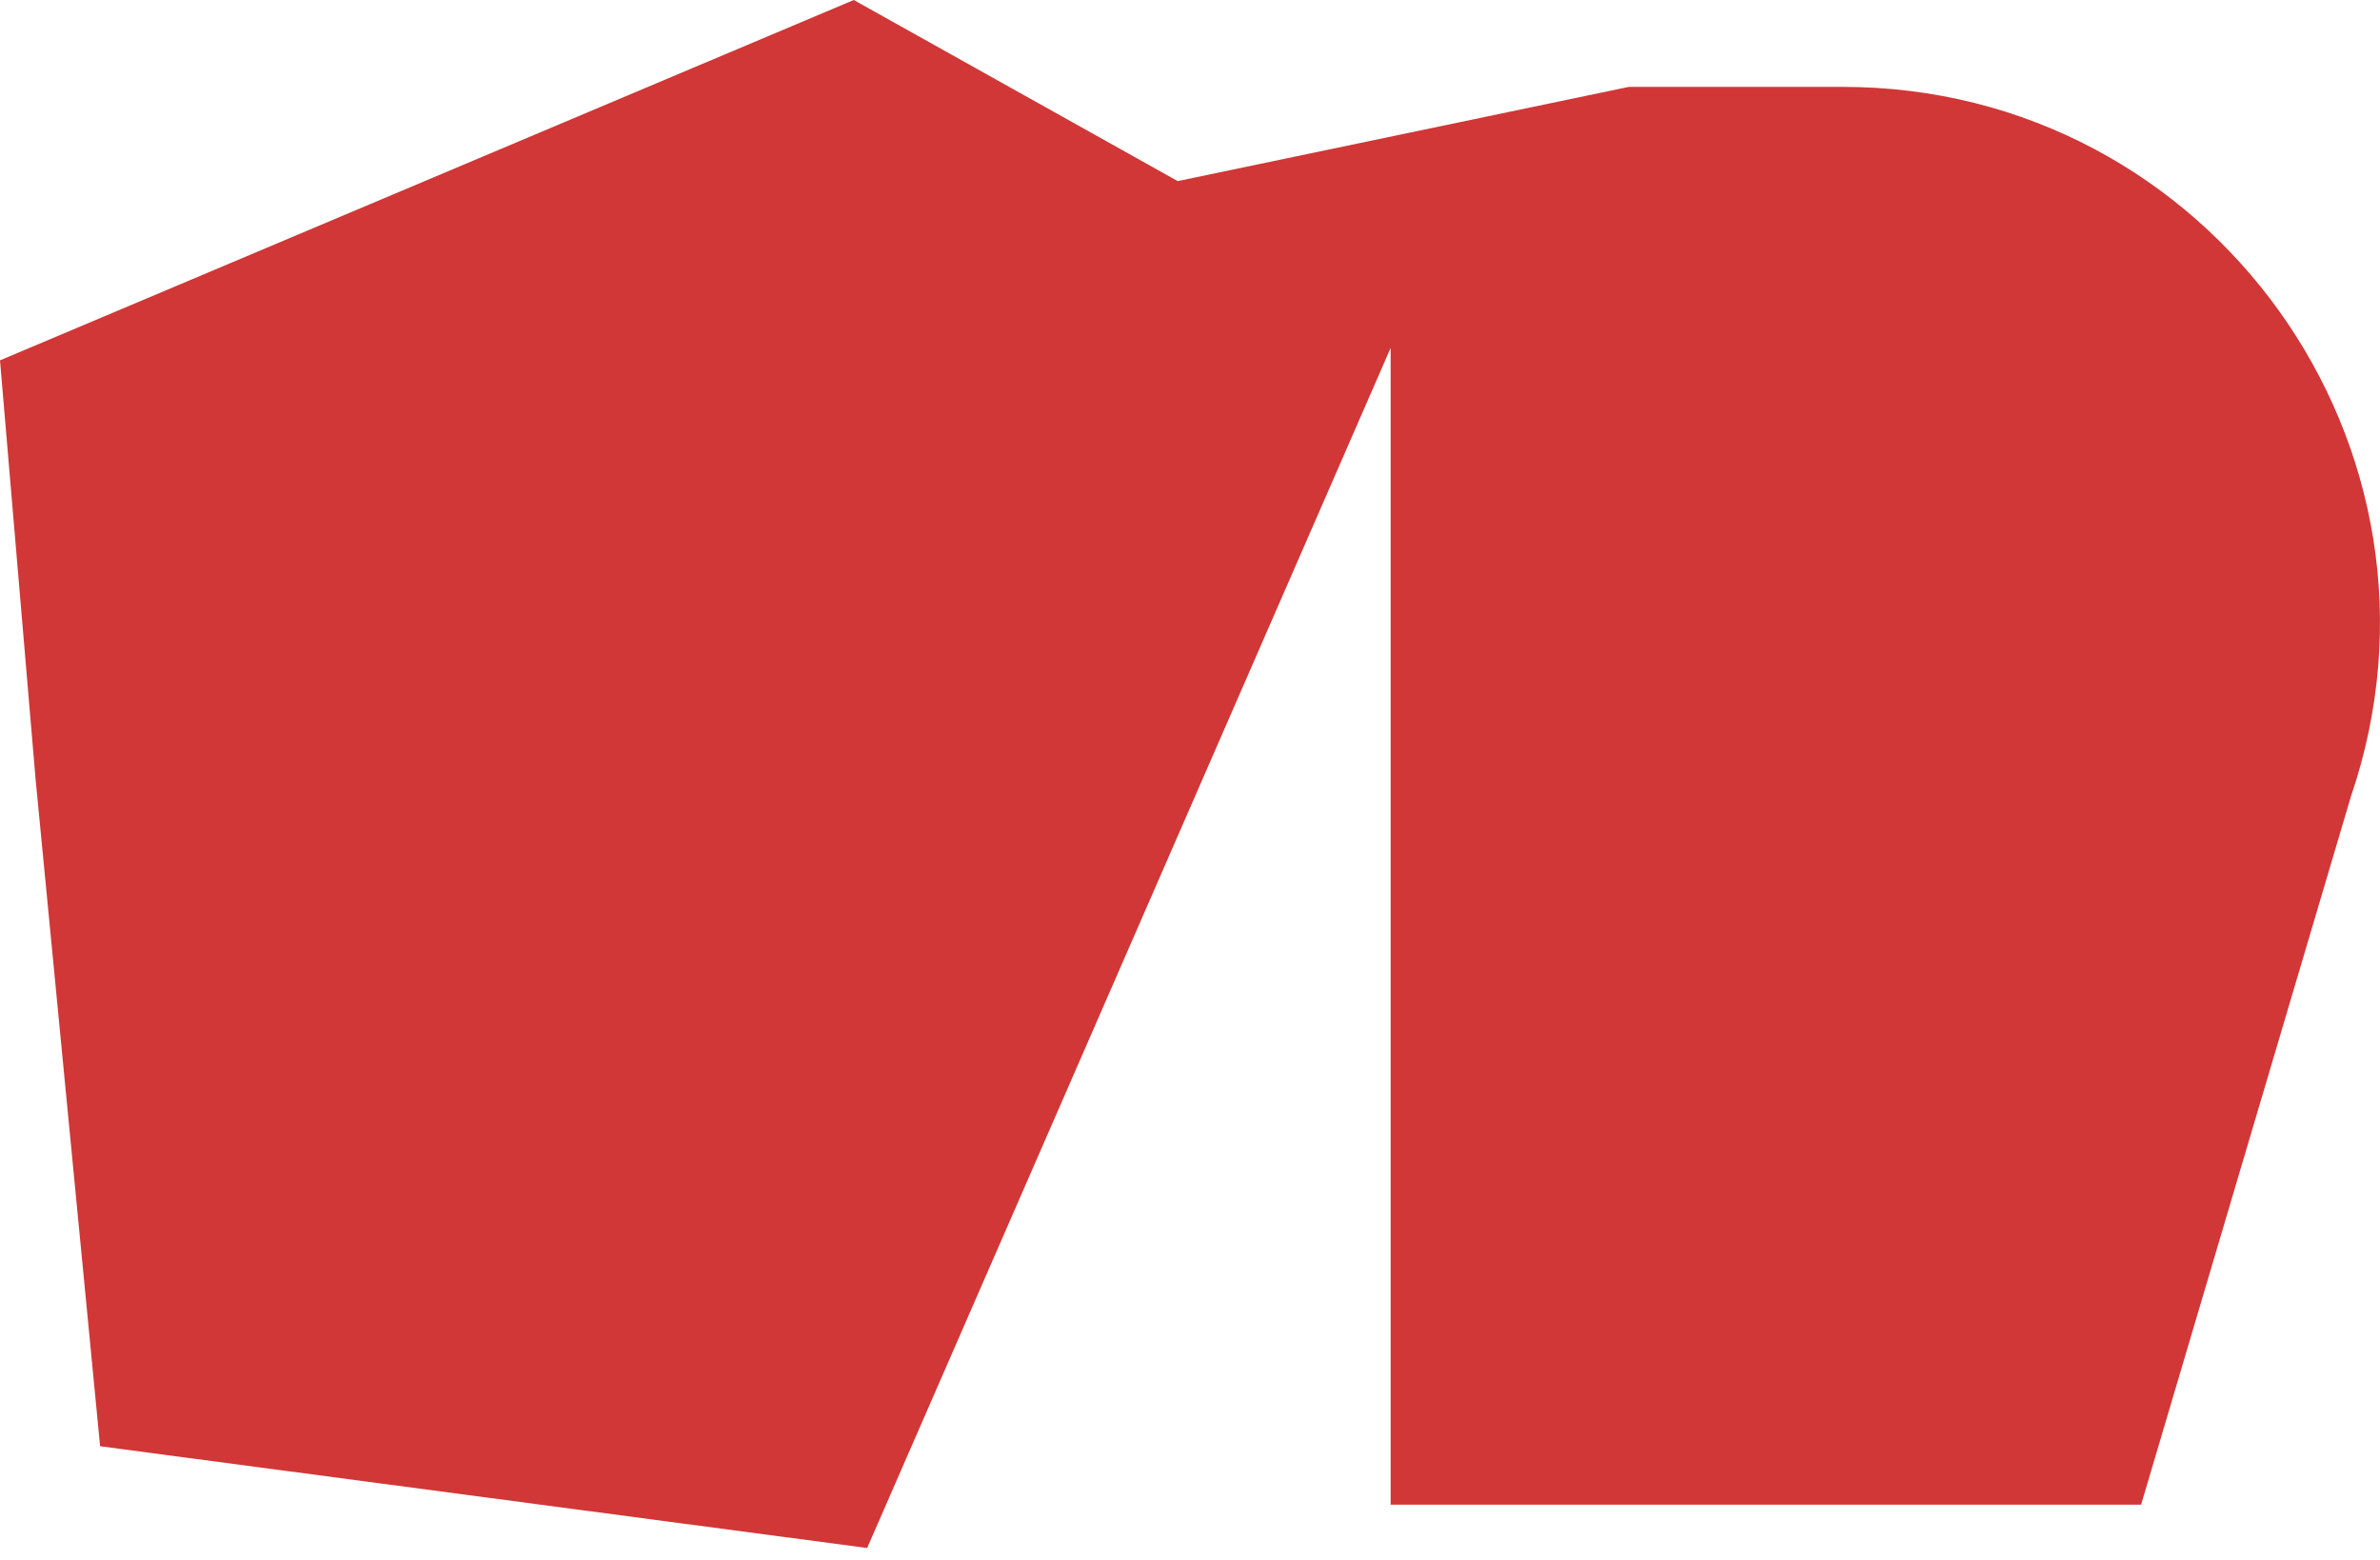
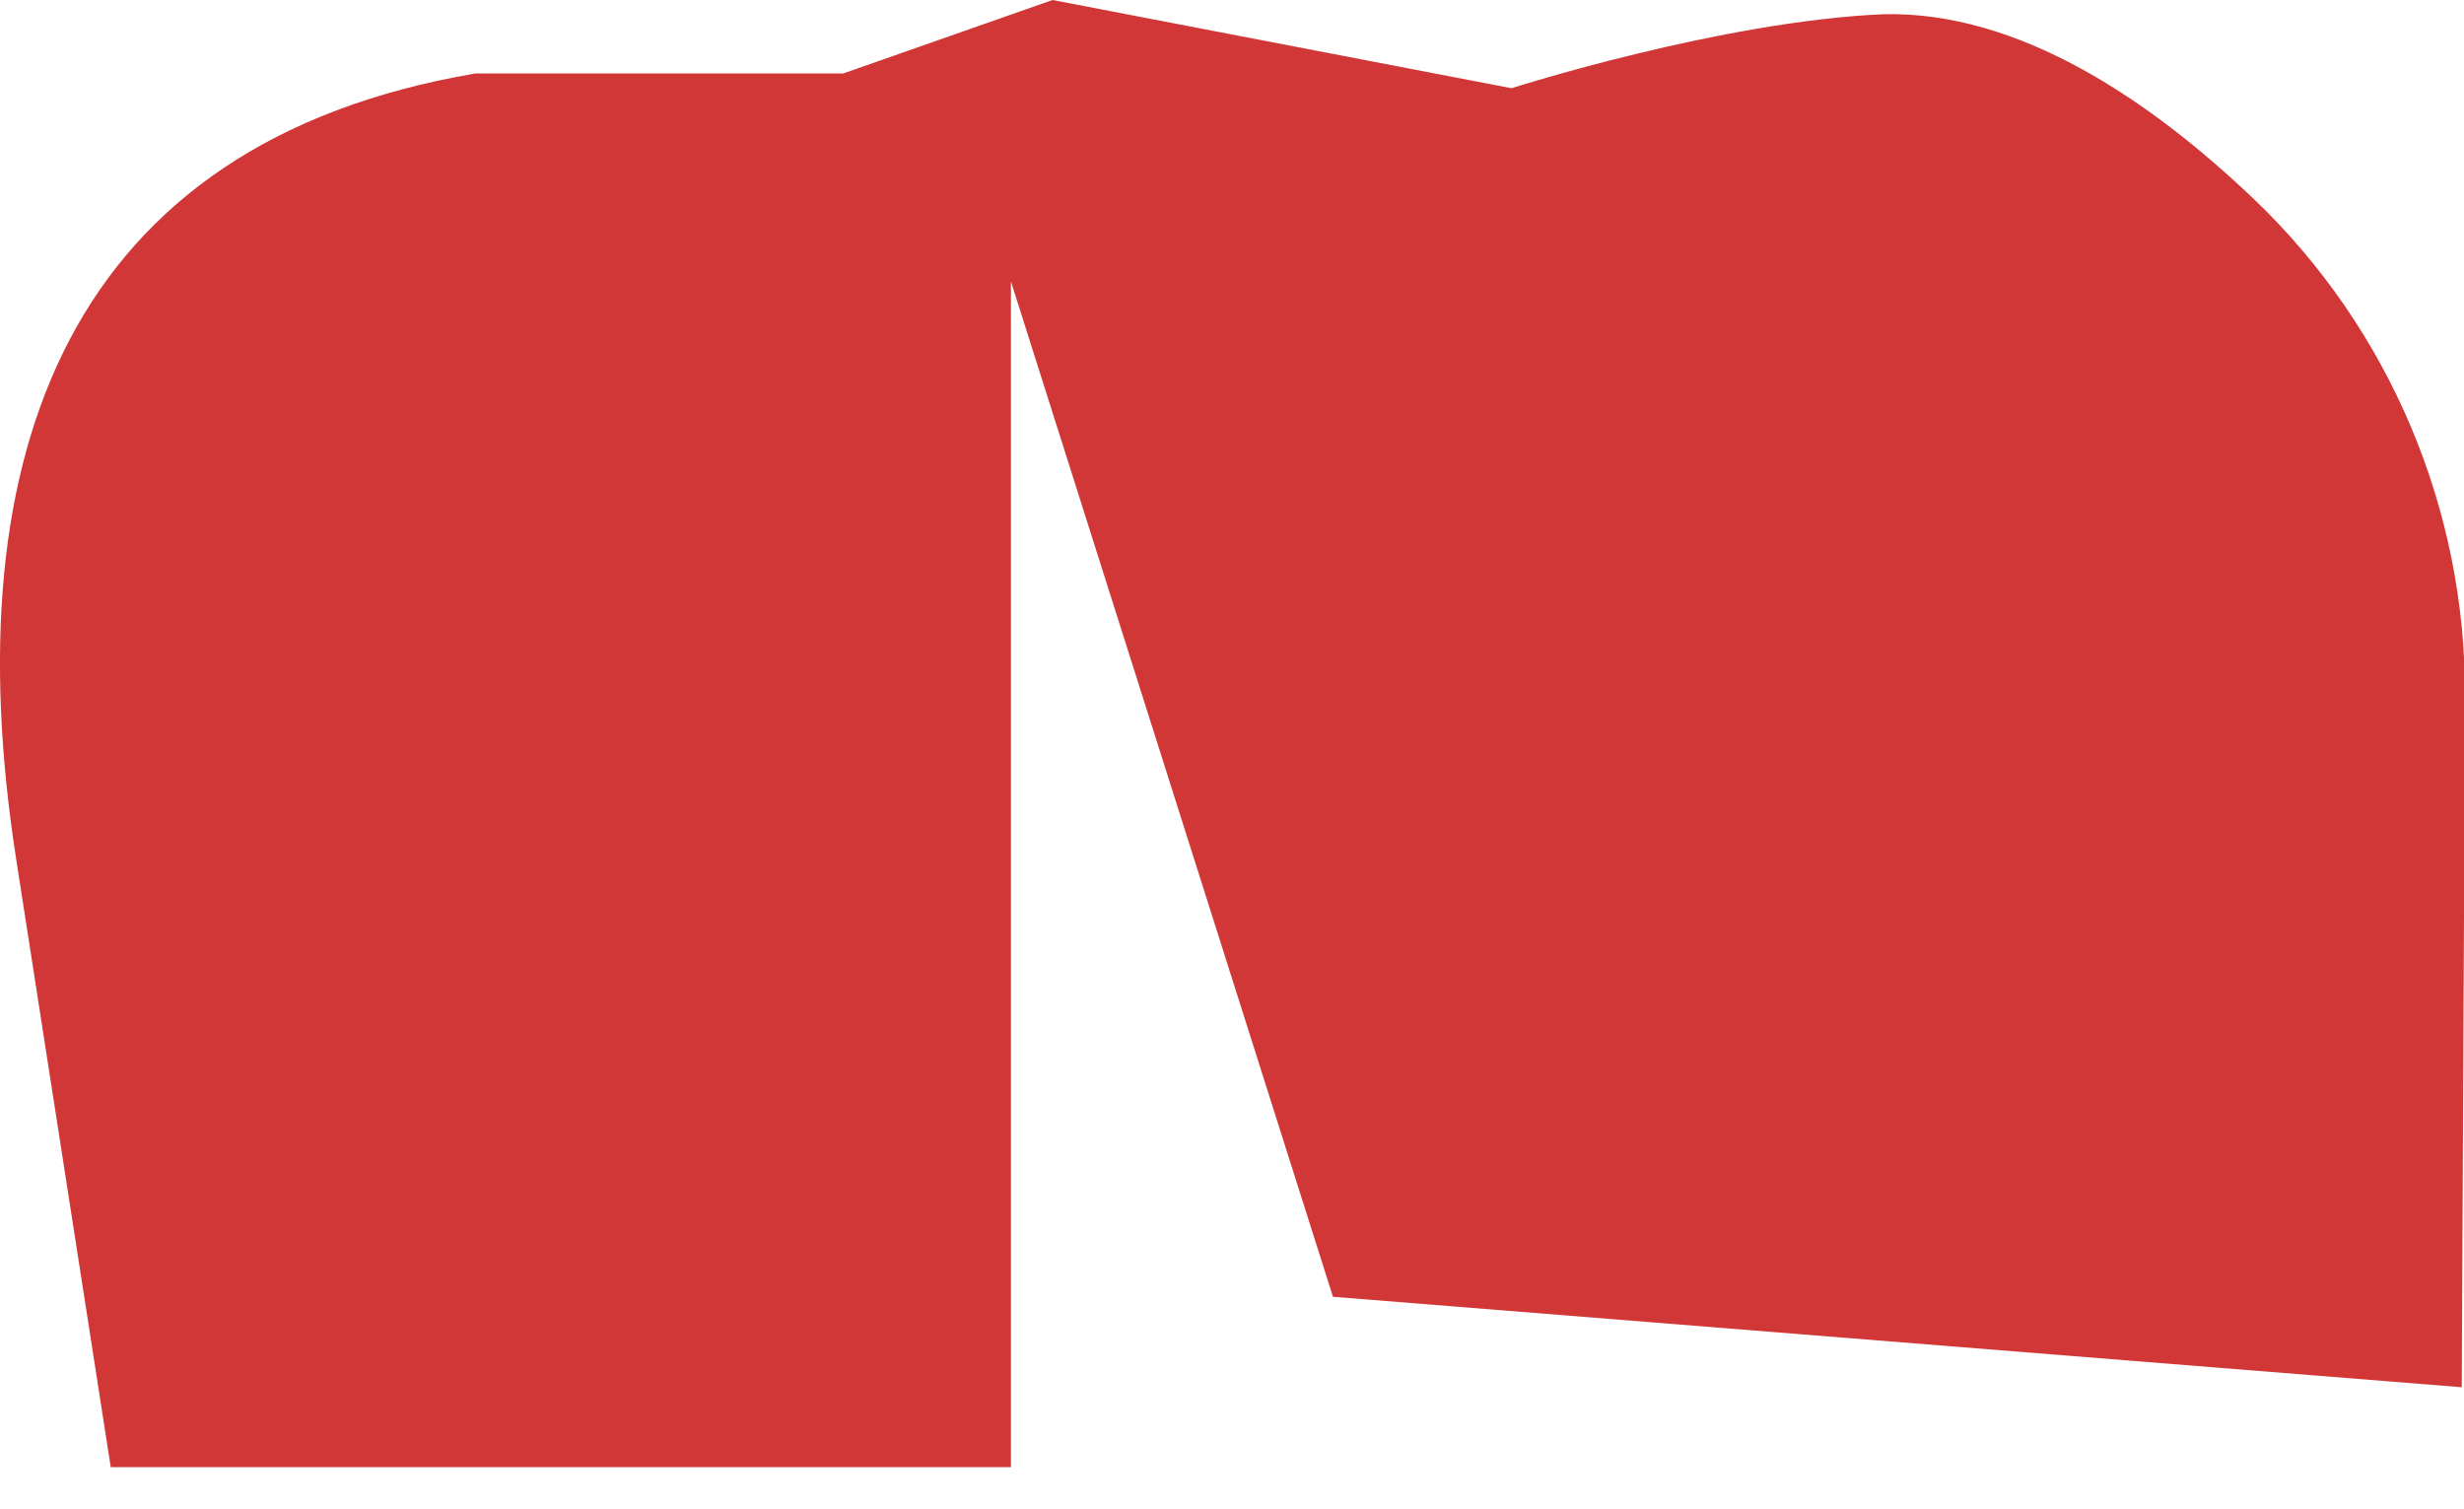
- <svg xmlns="http://www.w3.org/2000/svg" version="1.1" id="Layer_1" x="0px" y="0px" viewBox="0 0 1421.7 931.9" style="enable-background:new 0 0 1421.7 931.9;" xml:space="preserve">
+ <svg xmlns="http://www.w3.org/2000/svg" version="1.1" id="Layer_1" x="0px" y="0px" viewBox="0 0 1421.7 870.6" style="enable-background:new 0 0 1421.7 870.6;" xml:space="preserve">
  <style type="text/css">
	.st0{fill:#D13736;}
</style>
  <g id="Layer_2">
    <g id="Layer_1-2">
-       <g id="Layer_2-2">
+       <g id="end">
        <g id="Layer_1-2-2">
-           <g id="Layer_2-2-2">
-             <g id="Layer_1-2-2-2">
-               <path class="st0" d="M973,51.9h127.7c219.8,0,374.5,216,303.6,424.1L1279,899H830.7V207.9L518,924.9L59.8,864.1L21.3,466        L0,215.3L510,0l193.5,108.2L973,51.9z" />
-             </g>
-           </g>
+           <path class="st0" d="M607.3,0l264.8,50.9c0,0,120.9-38.7,214.7-42.7c78-1.8,153.7,49.5,213.6,106.6      c78.6,75,122.5,179.4,121.9,288l-1.9,397.6l-651.3-52.2L583.3,162.4v684.1H63.9l-54.6-351c-36.5-234.8,30.7-413.2,265-453.1      l212.2,0L607.3,0z" />
        </g>
      </g>
    </g>
  </g>
</svg>
